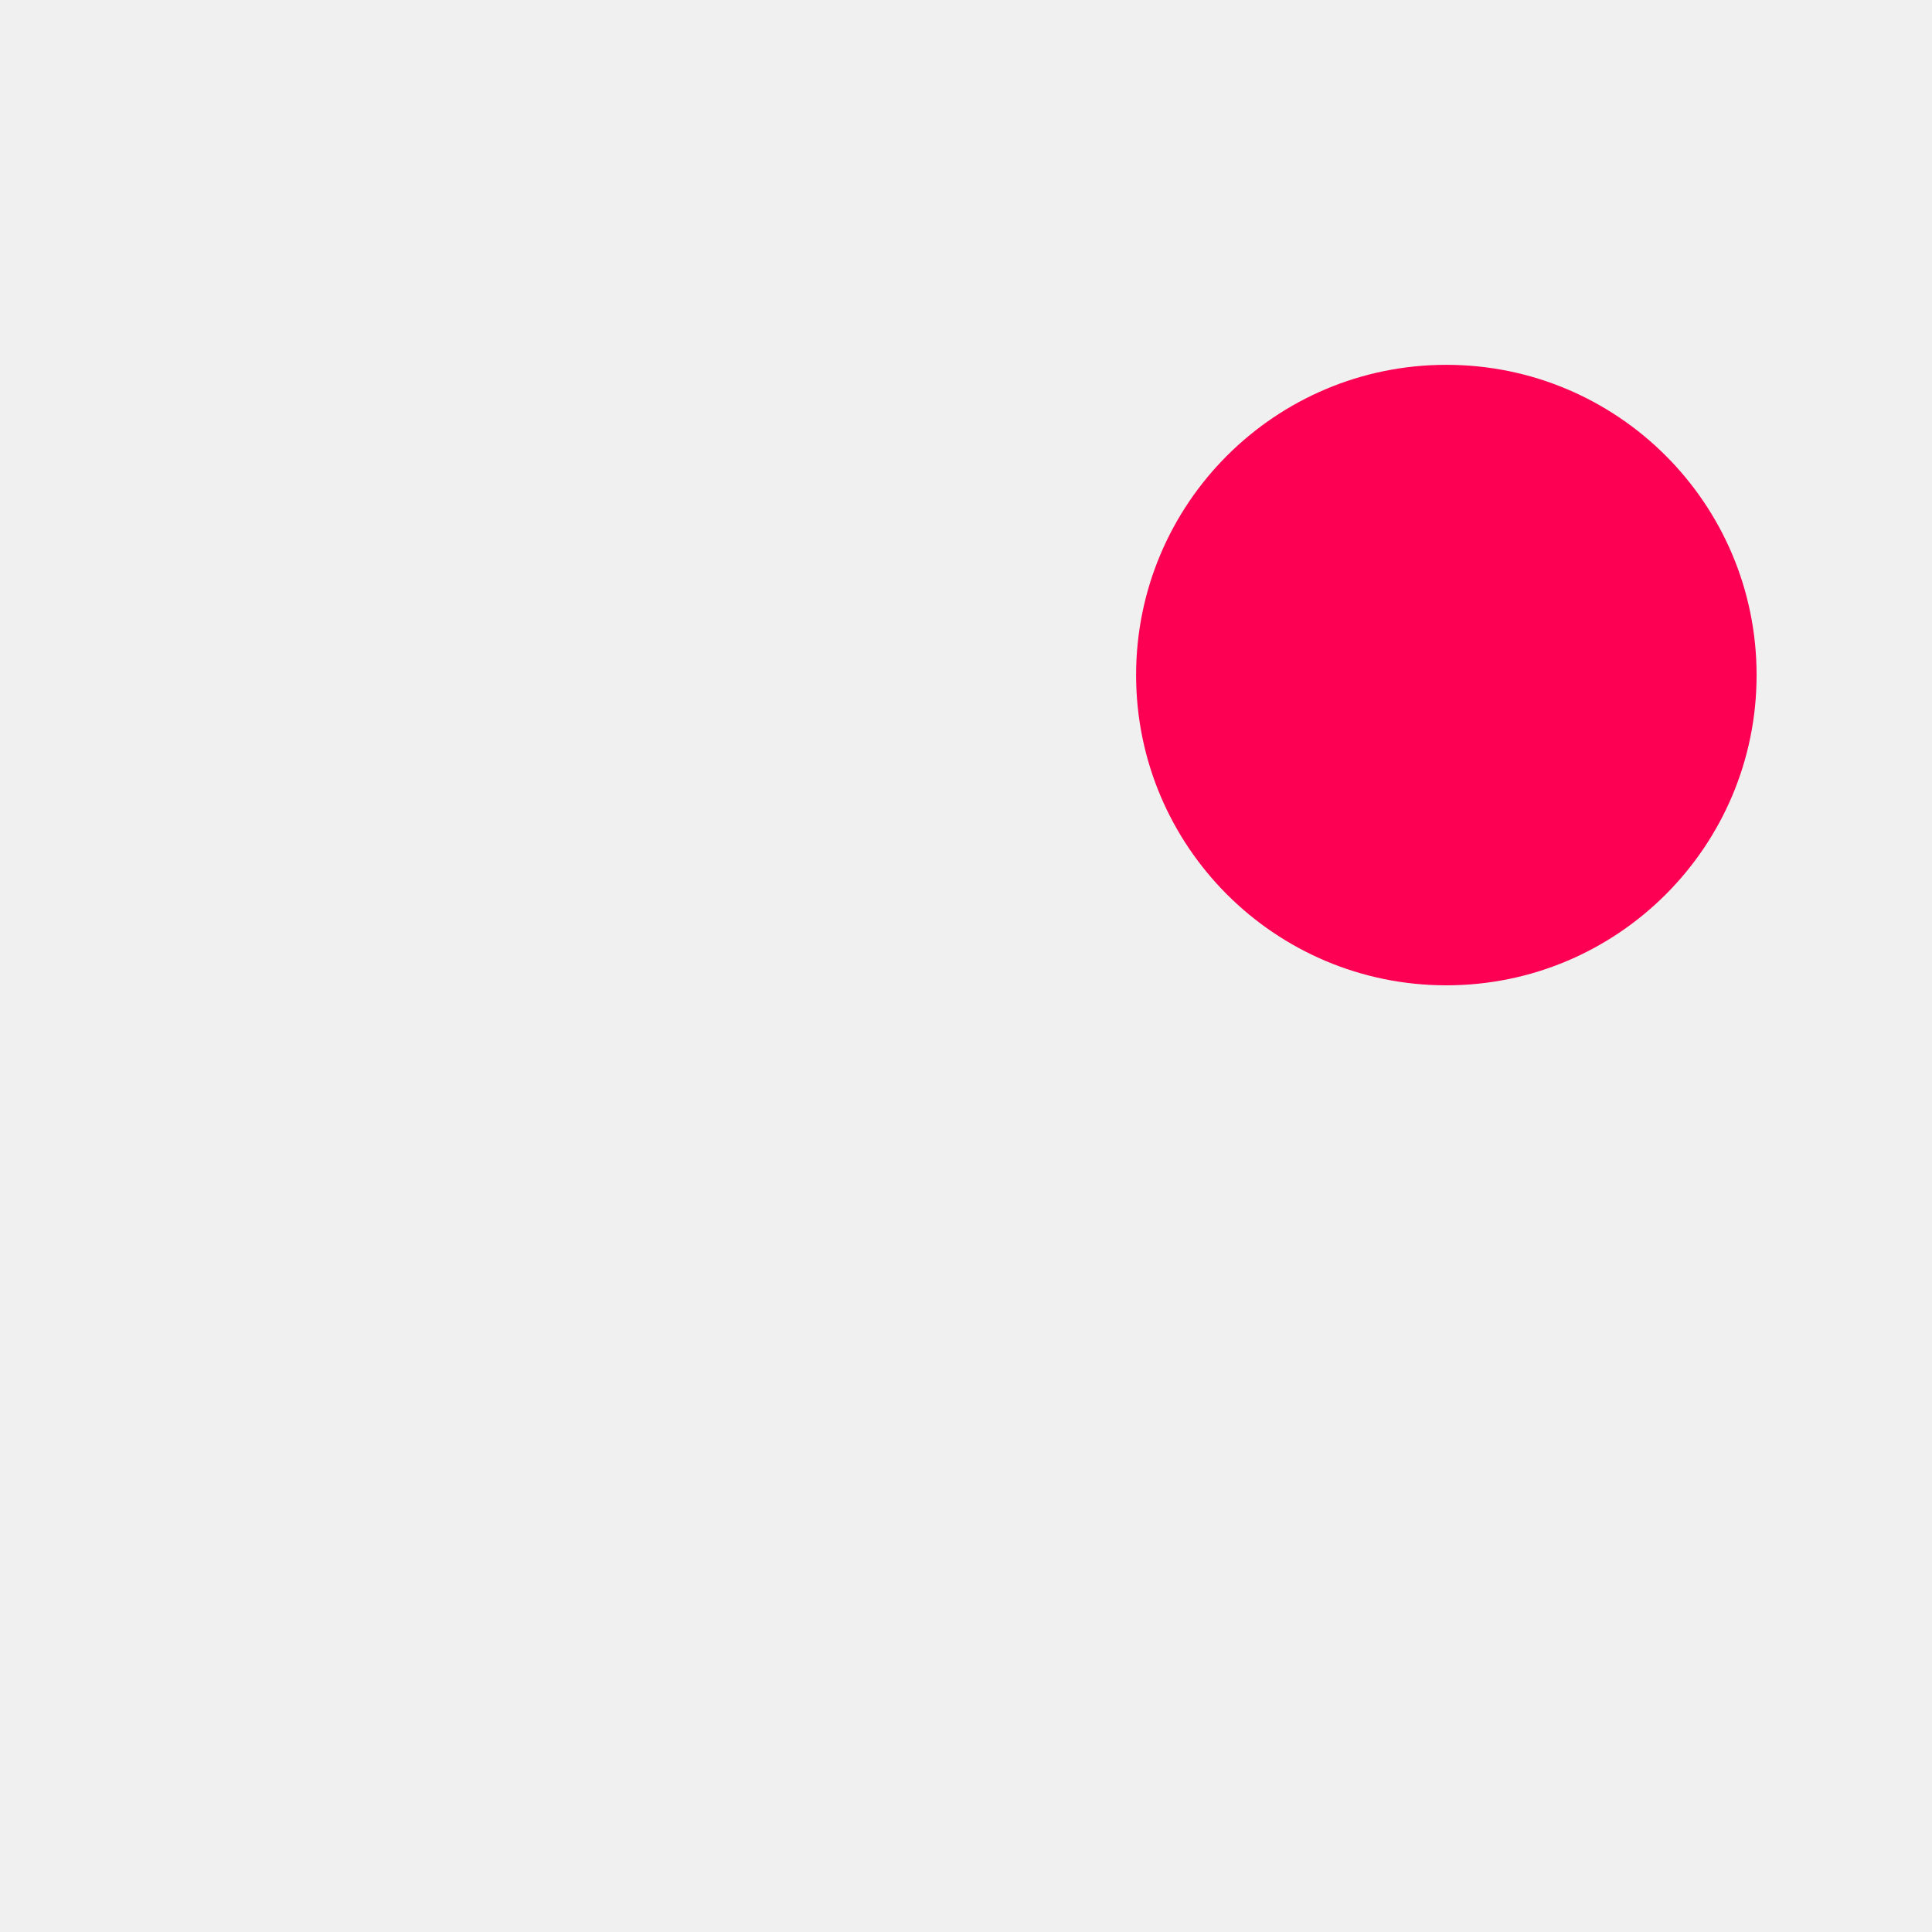
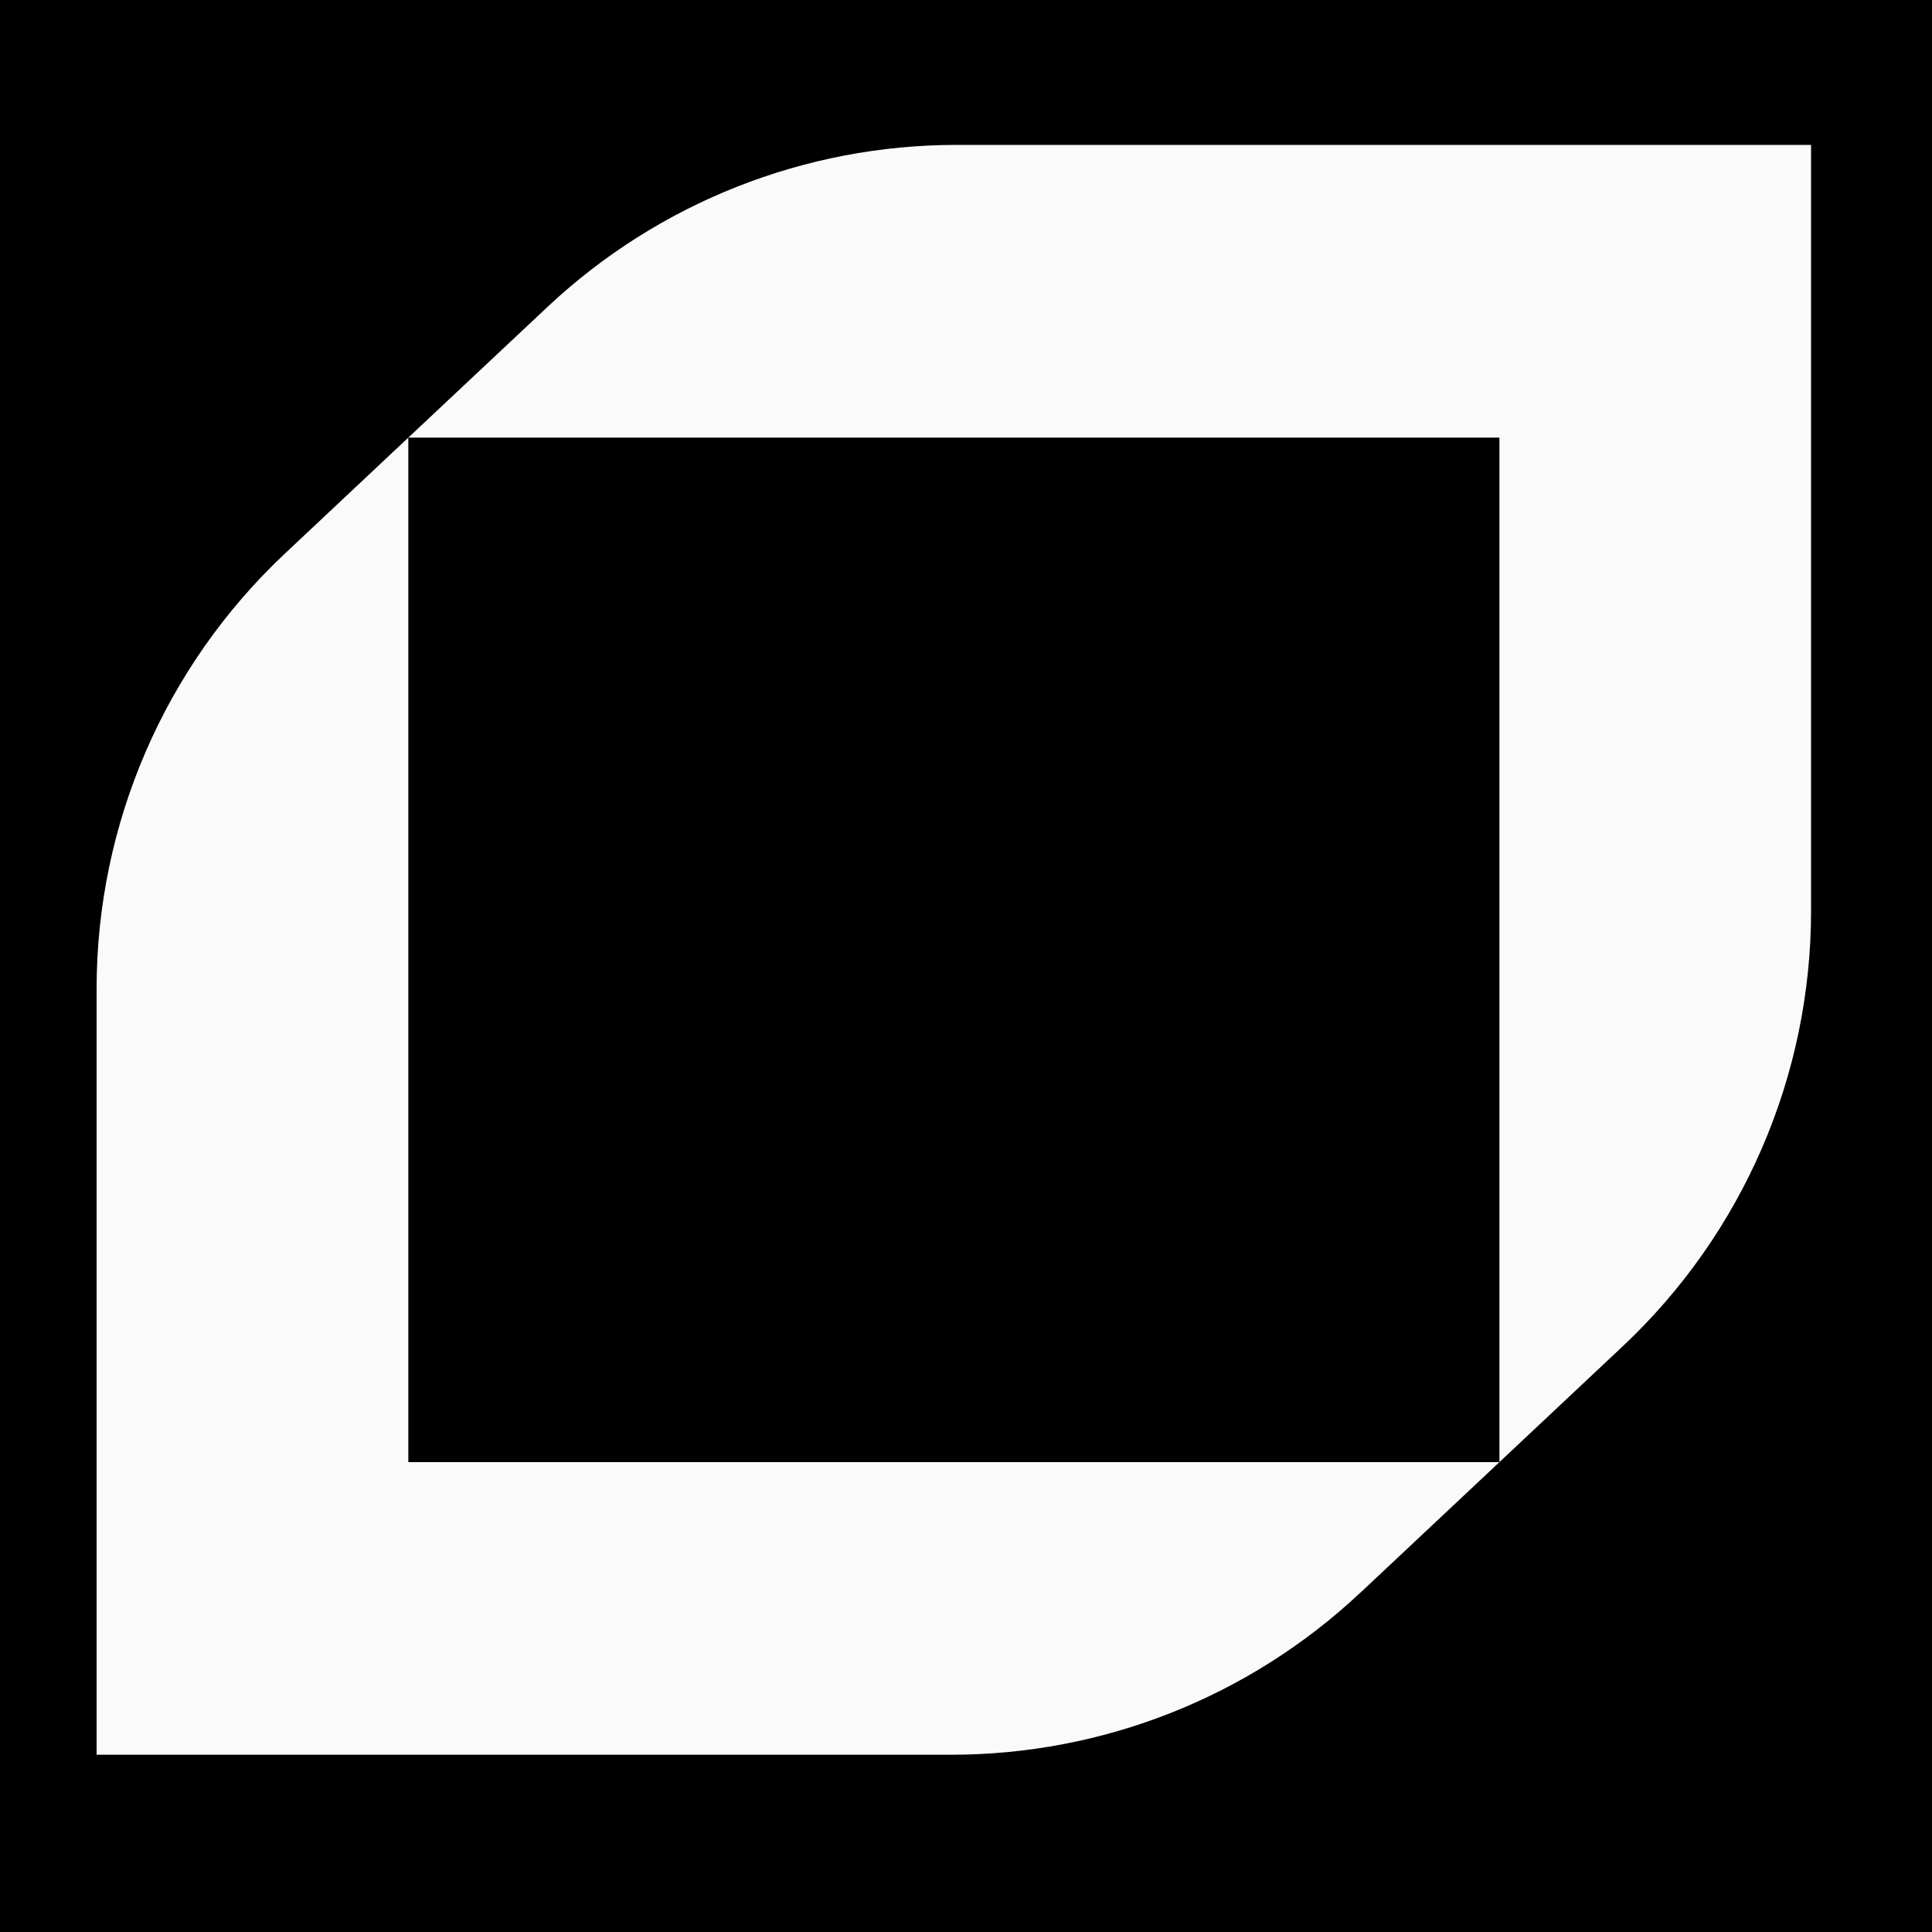
- <svg xmlns="http://www.w3.org/2000/svg" width="500" height="500" viewBox="0 0 500 500" fill="none">
-   <style>
-     circle.x {
-       fill: "#151515";
-     }
-     @media (prefers-color-scheme: dark) {
-       circle.x {
-         fill: white;
-       }
-     }
-   </style>
-   <circle cx="206.373" cy="108.565" r="44.565" class="x" />
-   <circle cx="374.314" cy="174.709" r="80.291" fill="#FD0054" />
-   <circle cx="142.574" cy="292.925" r="97.576" class="x" />
-   <circle cx="338.661" cy="372.673" r="63.796" class="x" />
+ <svg xmlns="http://www.w3.org/2000/svg" width="500" viewBox="0 0 20 20" fill="none">
+   <rect width="100%" height="100%" fill="#000" />
+   <g fill="#FAFAFA">
+     <path d="M5.67 3.175 4.227 4.53h11.295v10.606l1.276-1.199a6.182 6.182 0 0 0 1.95-4.506V1.5H9.902c-1.572 0-3.086.6-4.232 1.675Z" />
+     <path d="m14.079 16.491 1.443-1.355H4.227V4.53L2.95 5.73A6.182 6.182 0 0 0 1 10.235v7.93h8.847a6.182 6.182 0 0 0 4.232-1.675Z" />
+   </g>
</svg>
